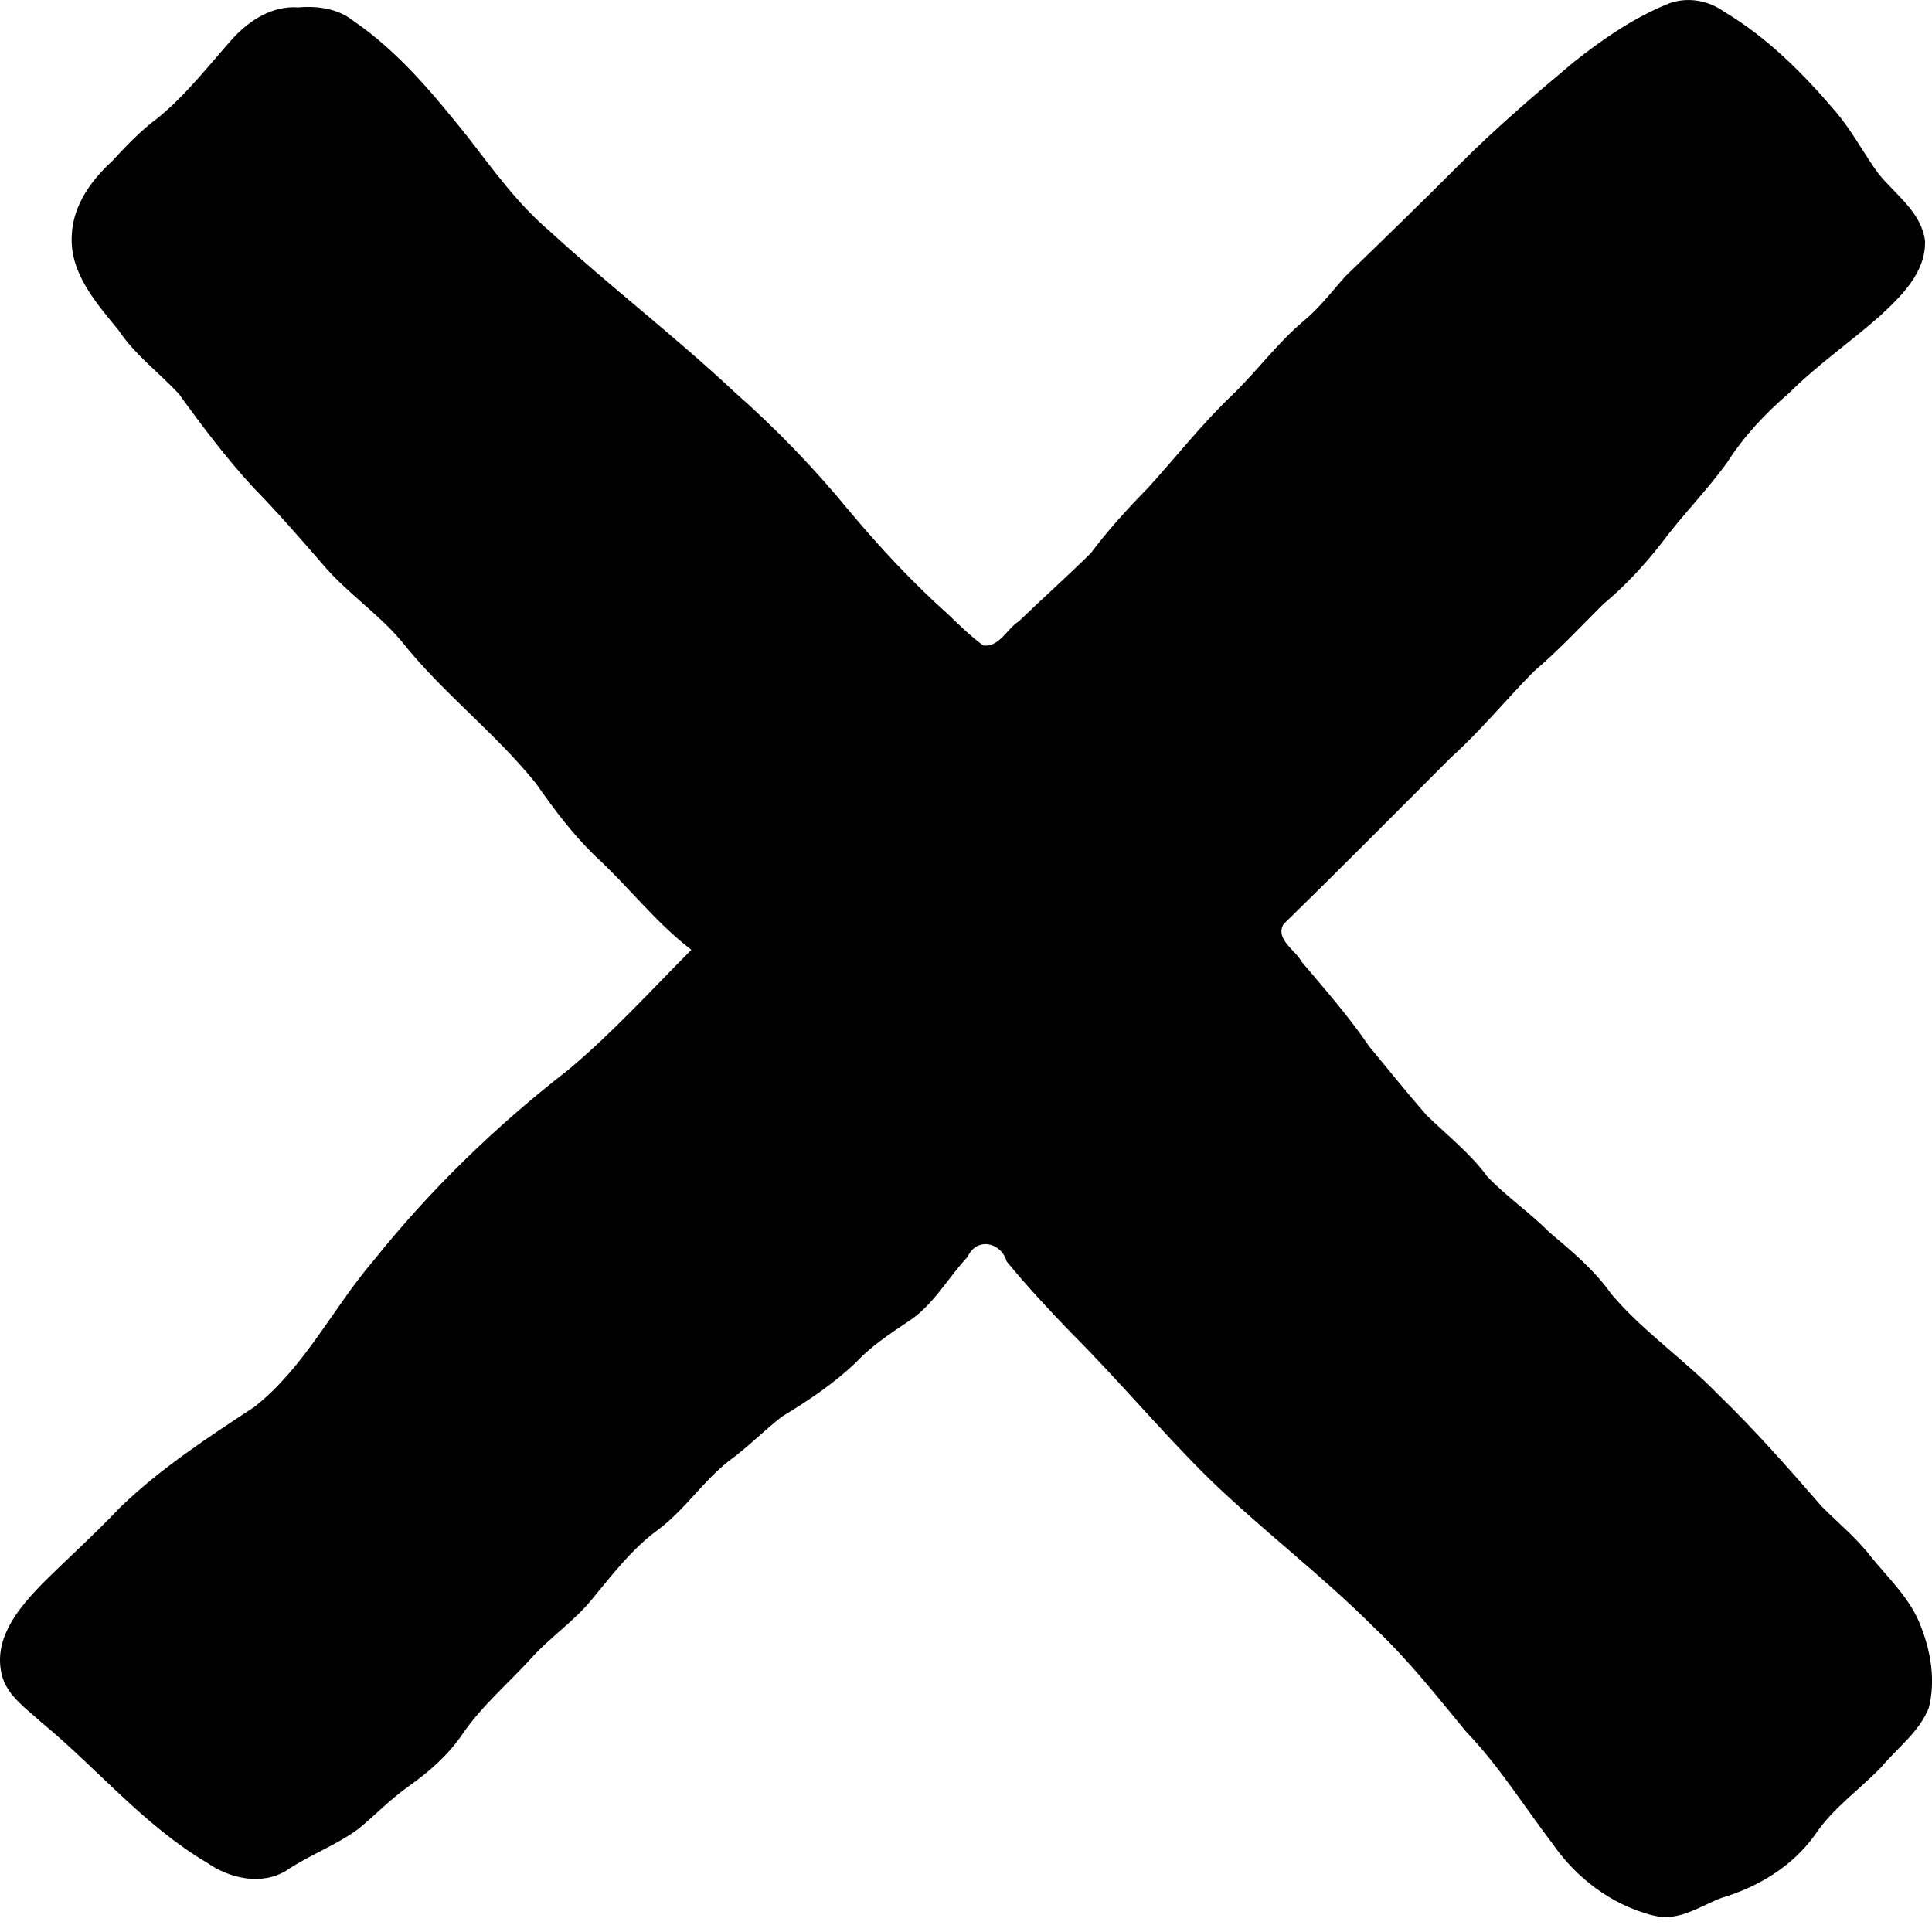
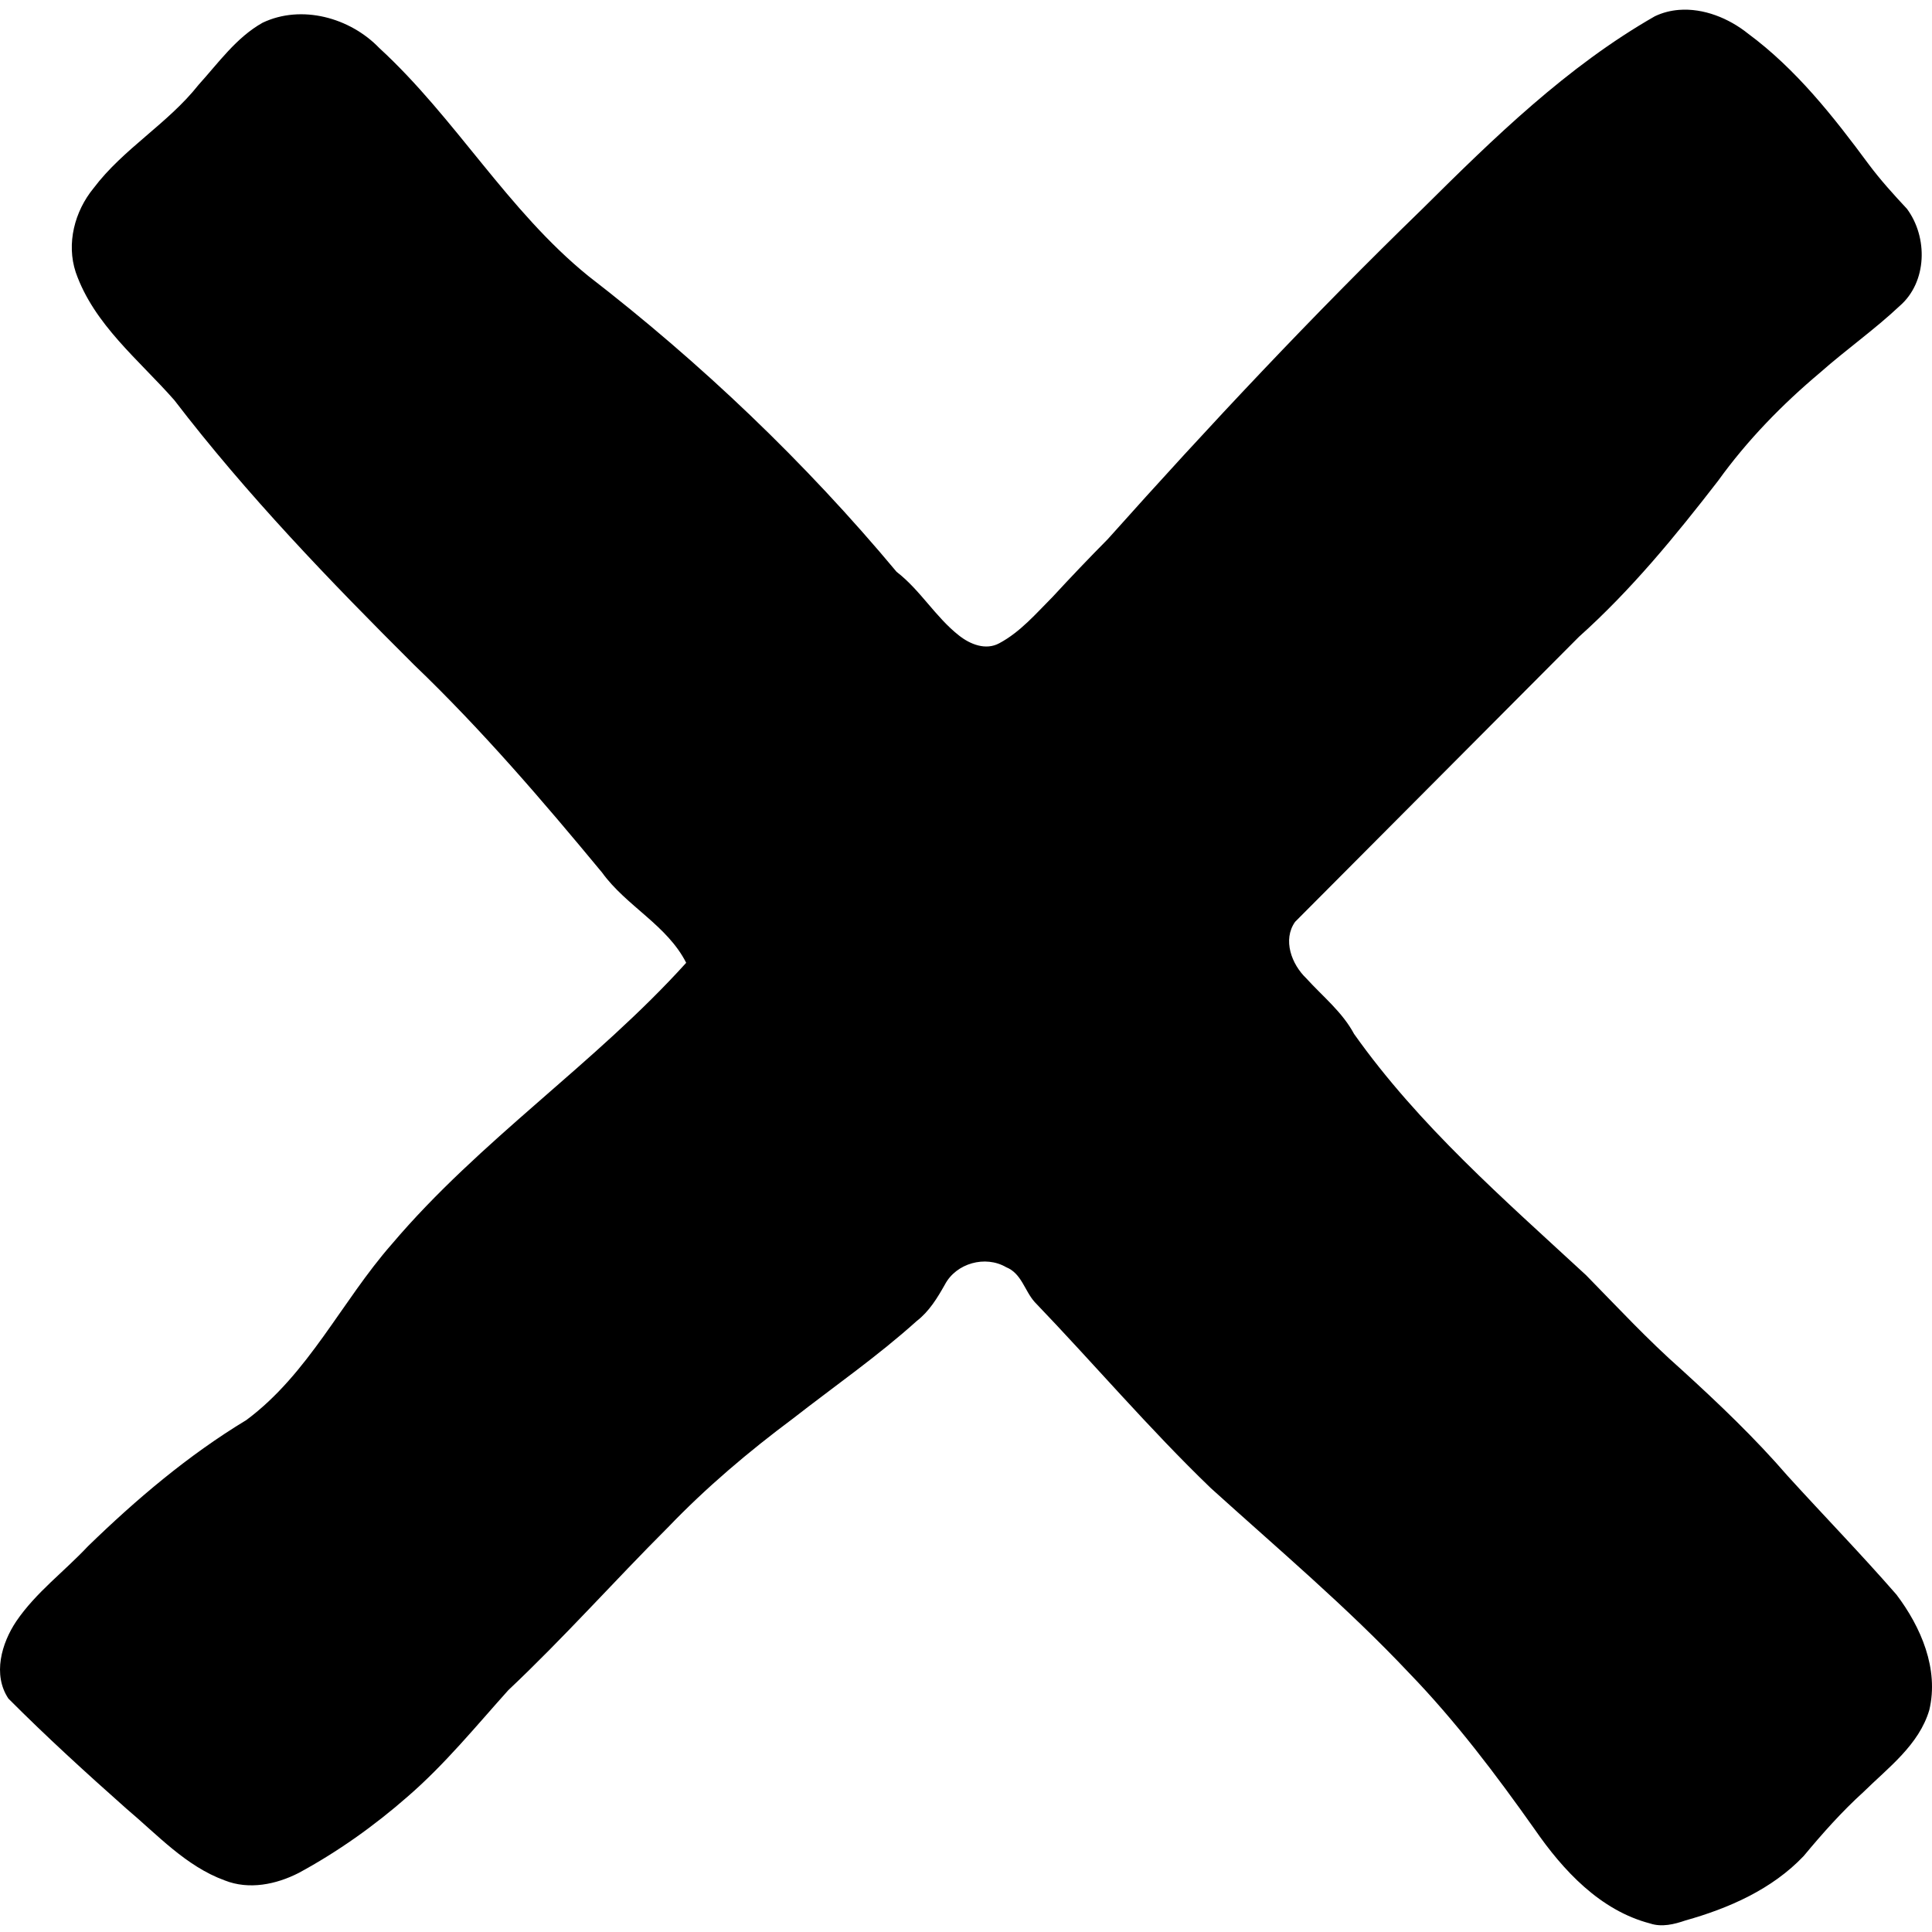
<svg xmlns="http://www.w3.org/2000/svg" viewBox="0 0 100 100">
-   <g id="g1">
-     <path style="fill:currentColor;stroke-width:0.961;stroke-linecap:round;stroke-linejoin:round" d="M 15.963,2.445 51.098,36.414 87.253,1.716 97.458,13.816 62.323,49.534 98.916,86.419 86.087,97.499 50.952,60.906 13.922,95.603 1.821,84.815 40.601,49.389 5.612,12.504 Z" id="path2" />
-     <path style="fill:#000000;stroke-width:0.127" d="m 85.417,99.108 c -2.059,-0.561 -3.834,-1.917 -5.044,-3.659 -1.485,-1.942 -2.775,-4.039 -4.478,-5.807 -1.523,-1.85 -3.01,-3.737 -4.756,-5.387 -2.689,-2.692 -5.73,-4.998 -8.47,-7.633 -2.502,-2.455 -4.743,-5.158 -7.224,-7.634 -1.15,-1.197 -2.288,-2.408 -3.338,-3.694 -0.294,-1.013 -1.564,-1.27 -2.024,-0.239 -1.047,1.115 -1.785,2.535 -3.111,3.371 -0.943,0.632 -1.895,1.263 -2.674,2.098 -1.149,1.1 -2.475,1.982 -3.829,2.803 -0.943,0.736 -1.781,1.598 -2.754,2.3 -1.341,1.058 -2.279,2.528 -3.652,3.55 -1.354,0.989 -2.371,2.33 -3.43,3.611 -0.951,1.166 -2.224,1.998 -3.214,3.127 -1.17,1.273 -2.502,2.404 -3.481,3.843 -0.736,1.08 -1.717,1.945 -2.778,2.694 -0.945,0.662 -1.739,1.502 -2.629,2.227 -1.16,0.848 -2.528,1.341 -3.717,2.145 -1.277,0.785 -2.936,0.405 -4.102,-0.412 C 7.457,94.494 5.03,91.529 2.14,89.147 1.293,88.374 0.2,87.657 0.039,86.42 -0.241,84.653 1.03,83.17 2.171,81.989 c 1.328,-1.323 2.732,-2.573 4.019,-3.939 2.098,-2.036 4.558,-3.636 6.988,-5.236 2.601,-2.054 4.054,-5.121 6.182,-7.598 2.934,-3.664 6.328,-6.95 10.036,-9.826 2.287,-1.909 4.292,-4.119 6.389,-6.228 C 33.924,47.741 32.501,45.853 30.778,44.28 29.627,43.156 28.659,41.869 27.744,40.553 25.613,37.904 22.865,35.832 20.759,33.16 19.521,31.706 17.903,30.643 16.678,29.177 15.511,27.836 14.347,26.493 13.102,25.224 11.706,23.704 10.459,22.053 9.254,20.381 8.217,19.275 6.974,18.356 6.127,17.08 4.965,15.664 3.573,14.094 3.718,12.129 3.792,10.629 4.709,9.343 5.782,8.361 6.54,7.547 7.299,6.74 8.2,6.081 9.659,4.88 10.81,3.375 12.062,1.976 12.924,1.037 14.112,0.285 15.434,0.382 c 1.005,-0.087 2.067,0.058 2.873,0.71 2.328,1.593 4.143,3.799 5.893,5.982 1.316,1.698 2.578,3.463 4.223,4.866 3.136,2.875 6.519,5.467 9.624,8.379 2.138,1.882 4.115,3.939 5.922,6.141 1.581,1.883 3.258,3.688 5.093,5.326 0.588,0.566 1.174,1.139 1.831,1.625 0.83,0.1 1.225,-0.865 1.841,-1.252 1.229,-1.189 2.513,-2.328 3.726,-3.529 0.899,-1.196 1.904,-2.302 2.951,-3.368 1.449,-1.588 2.771,-3.288 4.328,-4.775 1.301,-1.246 2.362,-2.721 3.745,-3.88 0.821,-0.679 1.459,-1.531 2.165,-2.317 2.005,-1.936 4.002,-3.879 5.969,-5.854 1.843,-1.843 3.827,-3.537 5.822,-5.211 1.526,-1.209 3.159,-2.336 4.975,-3.059 0.951,-0.334 2.014,-0.146 2.825,0.44 2.245,1.336 4.113,3.217 5.793,5.195 0.846,0.996 1.443,2.168 2.215,3.213 0.882,1.074 2.213,1.986 2.392,3.464 0.041,1.649 -1.262,2.886 -2.384,3.921 -1.531,1.341 -3.212,2.508 -4.657,3.948 -1.224,1.05 -2.337,2.232 -3.206,3.596 -1.055,1.46 -2.333,2.739 -3.406,4.186 -0.894,1.147 -1.889,2.215 -3.008,3.145 -1.181,1.177 -2.319,2.401 -3.591,3.482 -1.461,1.48 -2.777,3.1 -4.327,4.49 -2.863,2.876 -5.725,5.754 -8.626,8.592 -0.446,0.775 0.61,1.325 0.926,1.929 1.214,1.433 2.455,2.849 3.515,4.403 0.98,1.185 1.944,2.387 2.955,3.544 1.069,1.043 2.26,1.972 3.151,3.184 0.987,1.037 2.183,1.846 3.19,2.864 1.165,0.983 2.35,1.966 3.234,3.223 1.638,1.934 3.759,3.371 5.518,5.185 1.898,1.833 3.641,3.816 5.37,5.806 0.865,0.871 1.826,1.649 2.573,2.633 0.933,1.139 2.051,2.182 2.567,3.599 0.518,1.314 0.75,2.803 0.403,4.187 -0.491,1.245 -1.616,2.062 -2.453,3.061 -1.125,1.172 -2.496,2.111 -3.411,3.473 -1.161,1.653 -2.96,2.74 -4.873,3.308 -1.111,0.426 -2.225,1.241 -3.479,0.916 -0.068,-0.01 -0.135,-0.029 -0.202,-0.043 z m 1.296,-5.03 c 1.081,-0.547 2.508,-0.554 3.261,-1.633 0.819,-0.986 1.508,-2.109 2.579,-2.853 0.949,-0.857 1.846,-1.771 2.693,-2.729 0.177,-0.888 -0.641,-1.533 -1.057,-2.222 -1.633,-2.036 -3.706,-3.676 -5.279,-5.765 -2.175,-2.507 -4.666,-4.706 -7.144,-6.904 -1.07,-0.988 -2.017,-2.101 -2.974,-3.192 -0.585,-0.437 -1.546,-1.979 -2.179,-0.937 -0.648,0.922 -1.854,0.122 -1.842,-0.822 -0.074,-0.839 0.277,-1.94 -0.713,-2.382 -0.819,-0.526 -1.19,1.122 -2.133,0.441 -0.851,-0.755 -0.575,-2.091 -0.676,-3.119 -0.437,-0.786 -1.309,-1.422 -1.84,-2.216 -0.866,-1.164 -1.914,-2.178 -2.777,-3.343 -0.635,0.468 -1.697,0.863 -2.053,-0.149 -0.562,-1.062 0.133,-2.42 -0.718,-3.373 -0.45,-0.814 -1.198,-1.639 -2.196,-1.182 -1.454,0.272 -2.893,-1.253 -2.454,-2.689 0.433,-1.135 1.501,-1.84 2.26,-2.744 3.465,-3.563 7.057,-7.002 10.494,-10.591 1.19,-1.004 2.216,-2.174 3.264,-3.32 2.373,-2.48 5.036,-4.68 7.261,-7.301 1.33,-1.713 2.797,-3.318 4.045,-5.095 1.983,-2.518 4.49,-4.55 7.006,-6.508 1.094,-0.496 0.055,-1.591 -0.402,-2.146 C 92.189,9.8 91.229,8.279 89.906,7.068 89.142,6.293 88.321,5.563 87.392,4.989 c -0.794,0.027 -1.311,0.749 -1.972,1.098 -1.014,0.737 -2.024,1.494 -2.886,2.41 -0.104,0.959 -0.694,1.942 -1.779,1.656 -0.903,0.393 -1.295,1.419 -2.135,1.921 -1.055,0.624 -0.194,1.845 -0.498,2.771 -0.214,1.182 -1.552,0.827 -2.106,0.141 -0.812,0.04 -1.248,1.109 -1.944,1.528 -0.904,0.776 -1.643,1.709 -2.399,2.621 -0.966,0.952 -2.079,1.752 -2.923,2.826 -1.031,1.177 -2.12,2.303 -3.24,3.393 -1.3,1.492 -2.547,3.036 -3.964,4.42 -0.662,0.861 0.769,1.703 0.262,2.677 -0.381,1.113 -1.596,0.502 -2.132,-0.098 -0.704,0.035 -1.086,0.877 -1.675,1.228 -0.462,0.453 -1.103,0.862 -1.342,1.455 0.095,0.678 -0.245,1.588 -1.068,1.497 -0.958,-0.069 -1.618,0.691 -2.257,1.283 -0.653,0.651 -1.324,1.519 -2.351,1.458 -0.924,0.029 -1.725,-0.549 -2.231,-1.279 -2.099,-2.243 -4.535,-4.148 -6.566,-6.456 -0.35,-1.066 -1.468,0.011 -2.088,-0.441 -0.858,-0.736 -0.683,-2.011 -1.137,-2.966 -0.666,-1.441 -1.993,-2.41 -3.101,-3.497 -0.455,-0.672 -1.202,-1.128 -1.743,-0.247 -1.03,0.598 -1.738,-0.848 -1.589,-1.725 0.342,-1.164 -0.86,-1.716 -1.557,-2.372 -0.861,-0.462 -1.56,-1.828 -2.534,-1.665 -0.667,0.633 -1.685,0.189 -1.906,-0.644 -0.161,-0.992 -0.246,-2.076 -1.258,-2.615 -0.373,-0.303 -1.272,-1.342 -0.978,-0.21 0.048,0.7 0.431,1.555 -0.126,2.147 -0.823,0.876 -1.964,-0.198 -1.899,-1.156 -0.085,-0.929 -0.14,-1.938 -0.931,-2.554 -0.482,-1.009 0.398,-2.236 -0.385,-3.154 -1.451,-1.869 -2.984,-3.701 -4.832,-5.195 -1.001,-0.369 -1.33,1 -2.013,1.435 -0.706,0.833 0.659,1.523 0.289,2.386 -0.362,1.217 -1.587,0.595 -2.191,-0.016 -0.989,-0.048 -0.718,1.478 -0.184,1.939 0.556,0.73 1.501,1.521 1.204,2.54 -0.592,1.172 -1.947,0.246 -2.378,-0.555 -0.65,-0.359 -0.994,-2.102 -1.816,-1.271 -0.927,0.635 -0.146,1.529 0.414,2.076 0.781,1.024 1.621,2.015 2.674,2.77 1.279,1.211 2.017,2.86 3.225,4.136 1.699,1.994 3.557,3.847 5.229,5.865 1.276,1.316 2.842,2.341 3.936,3.834 2.448,2.892 5.51,5.223 7.708,8.333 1.117,1.682 2.569,3.089 4.034,4.464 1.039,1.065 2.081,2.134 3.293,3.007 0.786,0.731 2.156,0.969 2.396,2.167 0.302,1.108 -0.295,2.232 -1.187,2.875 -0.973,0.893 -2.065,1.646 -3.022,2.557 0.178,0.998 -0.159,2.024 0.083,2.997 0.31,1.085 -1.132,2.018 -1.817,0.999 -0.36,-0.638 -0.504,-1.965 -1.272,-0.889 -3.044,2.833 -6.51,5.213 -9.264,8.354 -0.692,0.954 0.814,2.194 -0.191,3.047 -0.748,0.708 -1.404,-0.543 -2.03,-0.358 -0.156,0.783 0.282,1.59 0.142,2.397 0.134,0.94 -1.1,1.717 -1.742,0.94 -0.181,-0.609 -0.746,-0.724 -0.949,-0.035 -1.293,1.829 -2.722,3.591 -4.415,5.065 -1.484,1.265 -3.298,2.059 -4.78,3.33 -2.11,1.626 -3.861,3.643 -5.822,5.432 -0.388,0.291 -0.748,0.568 -0.12,0.833 2.45,2.062 4.534,4.569 7.24,6.32 0.866,0.102 1.551,-0.587 2.307,-0.895 1.351,-0.808 2.351,-2.071 3.681,-2.904 1.463,-1.23 2.36,-2.985 3.789,-4.254 1.363,-1.18 2.381,-2.723 3.865,-3.77 1.419,-1.361 2.445,-3.097 4.023,-4.304 0.965,-0.753 1.867,-1.584 2.613,-2.558 1.327,-1.405 2.965,-2.464 4.37,-3.783 1.295,-0.942 2.79,-1.626 3.885,-2.827 0.872,-0.862 1.806,-1.672 2.874,-2.281 1.059,-0.858 1.691,-2.116 2.737,-2.992 1.008,-0.956 2.011,-1.922 3.071,-2.82 0.934,-0.759 2.306,-0.549 3.067,0.35 1.766,1.769 3.066,3.947 4.882,5.674 1.934,1.97 3.856,3.953 5.633,6.067 3.732,4.091 8.337,7.263 12.088,11.334 1.865,1.921 3.45,4.084 5.242,6.069 1.649,1.836 2.634,4.234 4.595,5.792 0.355,0.229 0.865,0.249 1.195,-0.038 z" id="path1" />
-   </g>
+   <path d="M15.963 2.445l35.135 33.969L87.253 1.716l10.205 12.1-35.135 35.718 36.593 36.884-12.829 11.08-35.135-36.593-37.03 34.697-12.1-10.788 38.78-35.426L5.612 12.504z" fill="currentColor" />
+   <path d="M86.901.512c-.424.034-.843.138-1.243.328-4.553 2.602-8.338 6.3-12.035 9.97-5.65 5.482-11.04 11.225-16.284 17.095a117.17 117.17 0 0 0-2.852 2.986c-.858.862-1.676 1.822-2.762 2.402-.702.384-1.509.058-2.087-.399-1.219-.956-2-2.349-3.231-3.297-4.732-5.671-10.109-10.795-15.953-15.309-4.182-3.388-6.878-8.182-10.825-11.805-1.51-1.569-4.02-2.266-6.038-1.306-1.359.763-2.284 2.077-3.313 3.212C8.69 6.402 6.382 7.696 4.839 9.746c-.977 1.193-1.411 2.858-.919 4.347.943 2.707 3.27 4.532 5.102 6.618 3.756 4.899 8.046 9.354 12.414 13.704 3.492 3.347 6.645 7.024 9.726 10.747 1.256 1.74 3.365 2.721 4.355 4.672-4.719 5.225-10.676 9.178-15.235 14.56-2.601 2.96-4.31 6.716-7.531 9.108-3.002 1.815-5.693 4.097-8.203 6.536-1.22 1.303-2.689 2.386-3.702 3.874-.768 1.141-1.235 2.773-.411 4.006 1.967 1.975 4.029 3.854 6.114 5.704 1.597 1.343 3.073 2.976 5.081 3.707 1.255.5 2.663.211 3.831-.386 2.024-1.096 3.916-2.442 5.647-3.959 1.915-1.658 3.517-3.624 5.203-5.502 2.869-2.703 5.487-5.654 8.275-8.438 1.979-2.062 4.166-3.911 6.456-5.619 2.143-1.672 4.384-3.227 6.406-5.048.646-.497 1.067-1.193 1.461-1.891.584-1.105 2.091-1.524 3.168-.897.802.323.952 1.217 1.477 1.803 3.062 3.189 5.93 6.565 9.118 9.633 3.465 3.136 7.047 6.157 10.257 9.563 2.411 2.492 4.503 5.265 6.502 8.092 1.472 2.133 3.39 4.205 5.984 4.88.601.2 1.242.042 1.821-.157 2.25-.631 4.486-1.613 6.121-3.334.966-1.162 1.971-2.295 3.092-3.312 1.287-1.266 2.876-2.437 3.411-4.245.508-2.127-.433-4.304-1.703-5.979-1.823-2.092-3.761-4.085-5.628-6.139-1.695-1.961-3.572-3.751-5.487-5.495-1.743-1.537-3.323-3.24-4.948-4.897-4.241-3.917-8.651-7.749-12.009-12.488-.606-1.133-1.626-1.942-2.475-2.879-.755-.721-1.234-1.988-.576-2.921L81.727 32.96c2.695-2.412 4.994-5.219 7.201-8.073 1.507-2.095 3.317-3.954 5.292-5.611 1.338-1.183 2.805-2.214 4.106-3.438 1.432-1.24 1.468-3.557.378-5.029-.689-.739-1.372-1.491-1.978-2.303-1.827-2.471-3.76-4.929-6.251-6.769C89.487.945 88.173.411 86.901.512zm.619 5.242a2.44 2.44 0 0 1 1.339.563c1.121.882 1.748 2.208 2.728 3.226.921 1.014 2.049 2.122 2.028 3.596-.034 1.009-1.004 1.563-1.749 2.06-3.727 2.669-6.265 6.56-9.18 10.019-6 6.316-12.244 12.394-18.372 18.585-1.34 1.476-2.862 2.772-4.21 4.24-.78.701-1.247 1.957-.629 2.905 1.111 1.424 2.271 0 2.474.254a65.62 65.62 0 0 0 2.345 3.085c-.172.964.085 2.006.6 2.831.106.1.24.173.383.203.446.061.825-.233 1.04-.611a119.38 119.38 0 0 0 5.16 5.706c-.051.079-.094.164-.119.259-.272.909-.172 1.984.422 2.749.201.194.495.265.763.183.547-.154.837-.653.947-1.186l1.519 1.412c-.039.051-.076.104-.105.162-.394.82-.28 1.933.417 2.56.502.299 1.145-.037 1.411-.502a2.06 2.06 0 0 0 .183-.447l5.181 5.051c3.718 3.192 6.955 6.885 10.266 10.484.611.753 1.371 1.356 2.038 2.054.953 1.106.485 2.831-.488 3.765-.903.672-1.765 1.411-2.498 2.273-1.24 1.463-2.689 3.055-4.704 3.299-.483.336-1.128.115-1.528-.244-1.878-2.179-3.523-4.549-5.31-6.802-3.746-4.945-8.573-8.891-13.137-13.039-3.281-3.173-6.339-6.566-9.447-9.906-1.346-1.267-2.349-2.83-3.544-4.229-.706-.955-1.972-1.696-3.172-1.269-1.673.894-2.962 2.335-4.243 3.703-2.214 2.557-4.926 4.605-7.643 6.593-3.902 2.734-7.25 6.149-10.539 9.572-1.528 1.658-3.225 3.147-4.766 4.792-1.602 1.727-3.058 3.591-4.793 5.193-1.076.955-2.106 1.977-3.298 2.789-.921.635-2.146.979-3.212.498-1.941-.955-2.947-3.059-4.77-4.179-.831-.356-1.55-1.151-1.514-2.099.007-1.058.96-1.706 1.75-2.229 1.692-1.727 3.472-3.402 5.516-4.714 2.866-1.595 5.213-3.981 7.116-6.627a42.85 42.85 0 0 1 1.062-1.559c.093.351.22.693.398.995.188.223.511.28.783.204.683-.186 1.025-.919 1.047-1.579.019-.613-.135-1.3-.599-1.729.19-.236.386-.466.58-.698a2.42 2.42 0 0 0 .572.799c.283.261.709.219 1.008.01.608-.403.67-1.23.535-1.883-.077-.31-.193-.637-.368-.919 1.387-1.492 2.845-2.921 4.381-4.256 2.041-1.625 3.95-3.402 5.833-5.206a5.39 5.39 0 0 0 .668 1.838c.118.121.262.219.425.269.636.167 1.197-.474 1.217-1.072.091-.888.203-1.799.019-2.682a1.55 1.55 0 0 0-.158-.435c1.054-1.108 2.381-1.915 3.421-3.038.98-.864 1.233-2.528.333-3.536-1.331-1.047-2.762-1.967-4.019-3.107-2.623-2.273-4.619-5.134-6.872-7.748-3.593-3.864-7.361-7.562-11.023-11.361-2.251-2.119-4.085-4.618-6.002-7.03-1.038-1.434-2.367-2.608-3.609-3.857-.788-.622-1.2-1.825-.643-2.727.14-.146.294-.28.438-.423.392.933 1.098 1.735 1.815 2.438.049.111.131.203.22.284.521.413 1.456.034 1.506-.644.027-.612-.281-1.186-.592-1.694-.223-.416-.625-.706-.828-1.127-.038-.345-.139-.687-.35-.97.236-.221.459-.456.693-.68.097.305.309.573.617.69.197.203.477.344.765.323.607-.091.943-.759.948-1.325-.013-.504-.273-1.035-.717-1.296.648-.69 1.186-1.627 2.214-1.698.951.075 1.651.857 2.214 1.557.666.967 1.481 1.813 2.2 2.739.121.164.25.319.374.481.566 2.107 1.305 5.818 2.169 7.188a.84.84 0 0 0 .466.202c.675.021 1.141-.706 1.108-1.329-.102-.739-.2-1.485-.345-2.22a65.08 65.08 0 0 0 2.634 2.525c-.139.156-.259.328-.328.513-.262.543-.031 1.276.549 1.499.228.236.556.391.887.303.334-.112.554-.394.686-.716l1.828 1.574 2.209 1.888c-.238.844-.072 1.796.4 2.53.274.384.892.384 1.219.071.2-.22.355-.482.463-.765 1.574 1.41 3.104 2.866 4.495 4.454-.002.01-.01.021-.012.031-.16 1.044.382 2.013.771 2.943.273.348.783.45 1.148.177.169-.118.274-.275.354-.446 2.183 2.463 4.74 4.576 6.905 7.059.753 1.175 2.33 1.619 3.628 1.196 1.011-.226 1.616-1.112 2.271-1.829.283-.237.546-.495.824-.738.258.203.617.291.924.145.485-.283.64-.918.534-1.45a77.21 77.21 0 0 0 3.18-3.161c.15.453.418.861.833 1.108a.73.73 0 0 0 .416.077c.612-.056.976-.674.977-1.244.016-.586-.204-1.243-.659-1.627l2.971-3.295c3.44-3.762 6.964-7.448 10.559-11.062l1.323-1.304c.121.425.362.81.735 1.059.579.222 1.139-.287 1.337-.796.263-.651.19-1.494-.273-2.035a88.05 88.05 0 0 1 2.952-2.745c.484.339 1.125-.027 1.378-.487a1.44 1.44 0 0 0 .185-.957c1.16-1.09 2.329-2.173 3.715-2.968.436-.245.936-.339 1.423-.291z" />
</svg>
